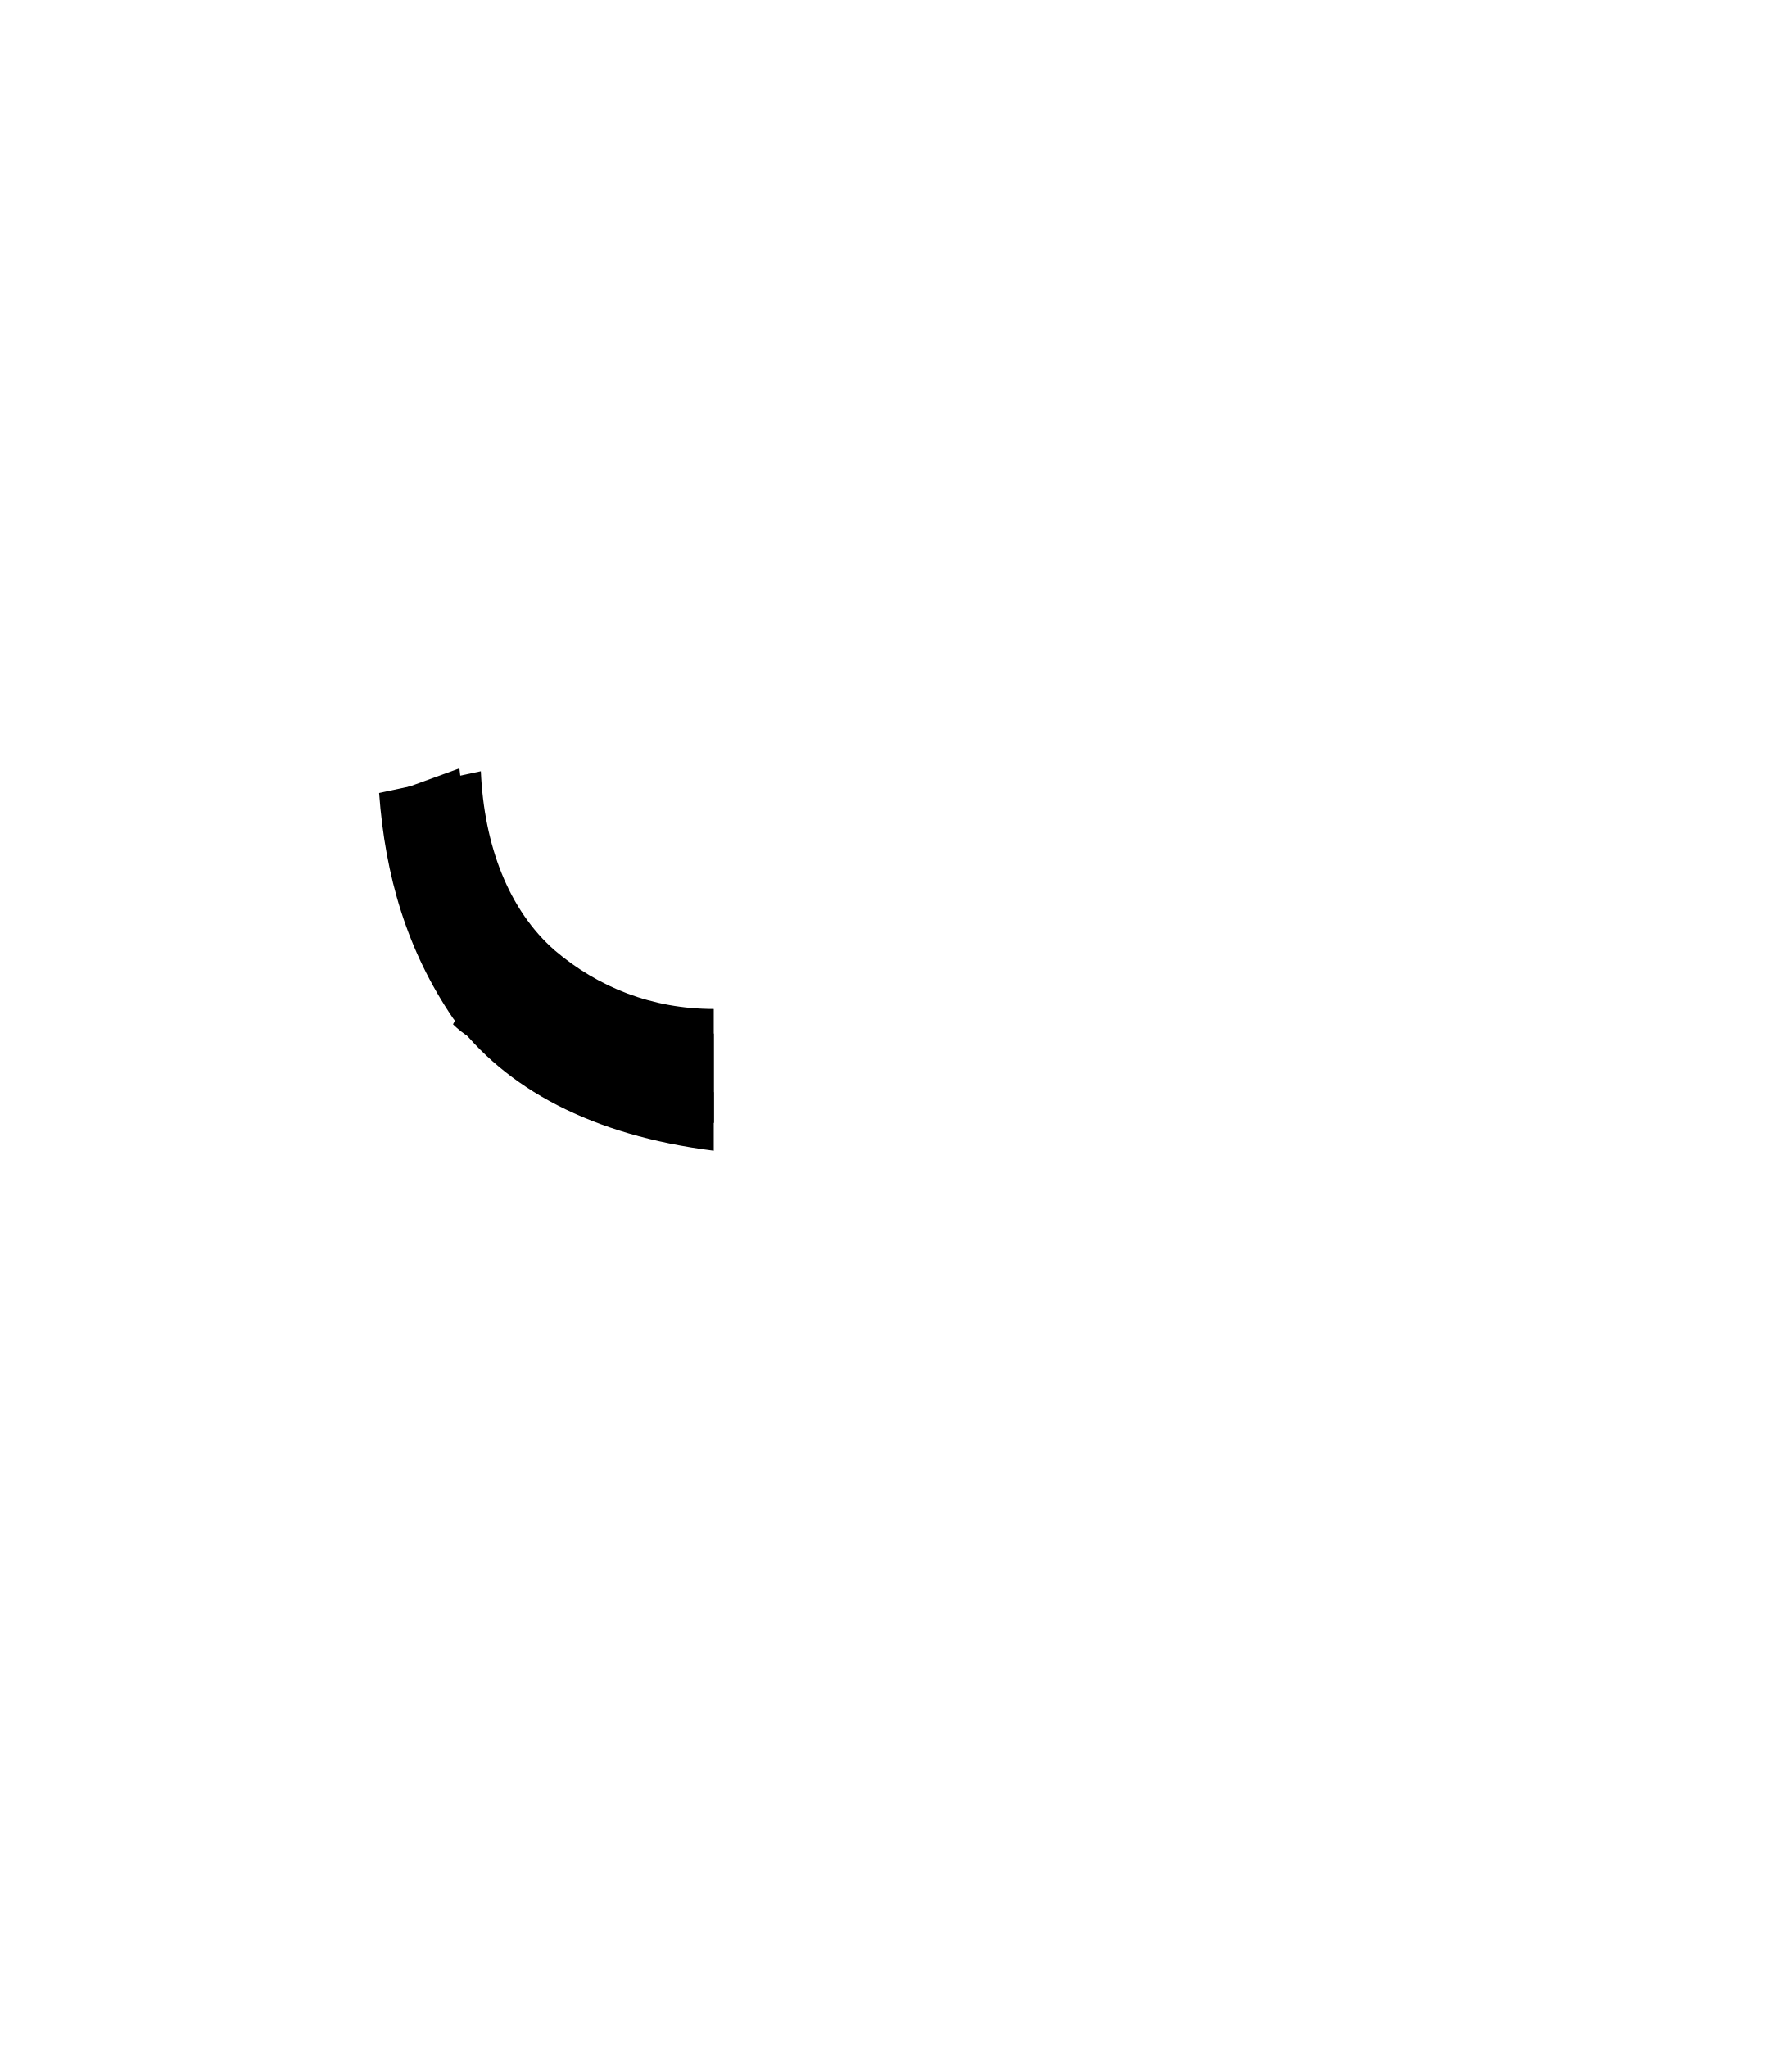
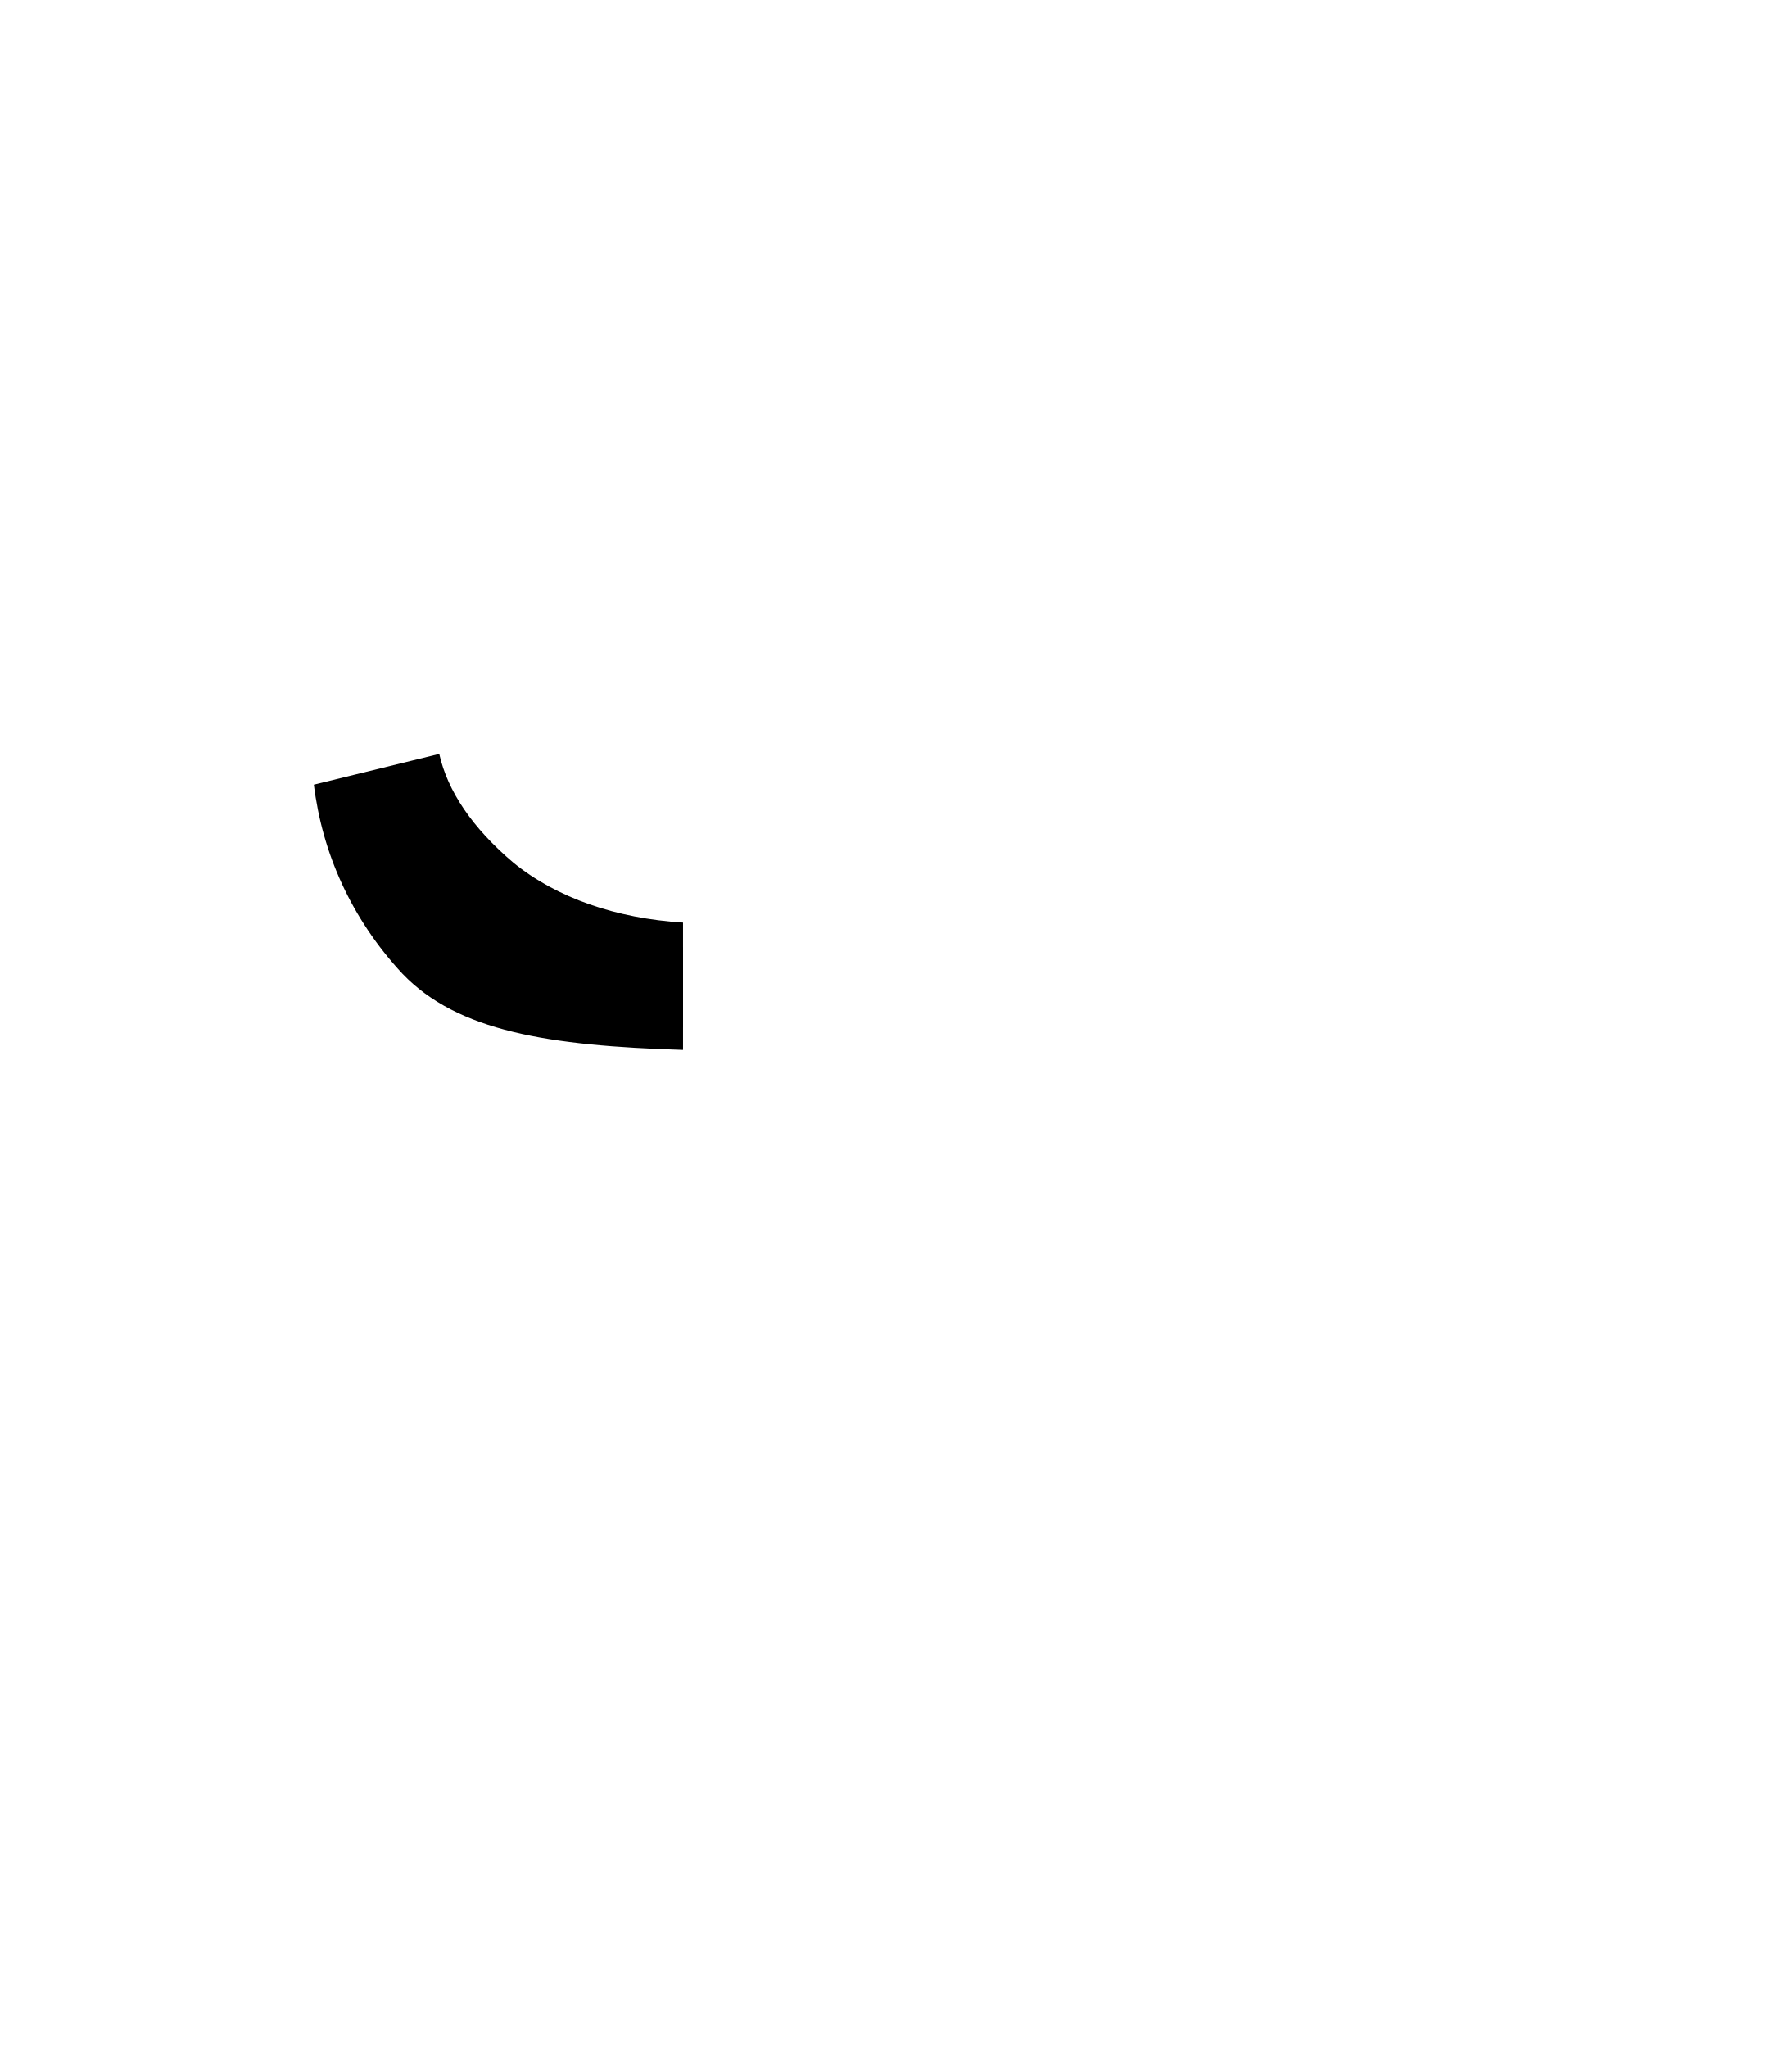
- <svg xmlns="http://www.w3.org/2000/svg" viewBox="-72 0 560 640">
+ <svg xmlns="http://www.w3.org/2000/svg" viewBox="-60 0 560 640">
  <g id="arm-l">
-     <path class="s0" d="m151.1 315.3c-19.3 0-36.2-6.8-49.7-18.3c-14.4-12.6-22.1-32.8-23.1-56l-31.8 6.8c1.9 26 8.7 49.2 23.1 70.4c16.4 22.1 43.4 36.6 81.5 41.4z" />
-     <path class="s1" d="m151.1 323c-20.7-1-40-9.7-54.5-22.2c-14.4-13.5-22.2-33.7-25-60.7l-18.4 6.7c2 25.1 8.7 46.3 22.2 65.6c14.5 20.2 40.5 33.7 75.7 38.5z" />
-     <path class="s7" d="m151.1 341.3c-31.3-3.9-57.4-17.4-71.8-36.6c-10.6-14.5-17.4-32.8-20.3-52.1l-5.8-3.8c2 23.1 8.7 44.3 22.2 63.6c14.5 20.2 40.5 33.7 75.7 38.5z" />
-     <path class="s0" d="m67.7 308.5c4.8 5.8 10.6 10.6 16.4 14.5c-5.8-1-12.5-5.8-17.4-11.6z" />
-     <path class="s0" d="m70.6 318.2c3.8 3.8 7.7 6.7 11.6 8.6c-4.9-0.4-9.7-3.8-12.6-6.7z" />
+     <path class="s0" d="m153.5 288.3c-20.9-1.3-39.5-7.7-53-18.7c-12.9-10.9-20.6-22.4-23.2-34l-39.2 9.6c2.6 21.2 11.6 41.8 27.7 59.1c17.3 18 45.6 22.5 87.7 23.8z" />
+     <path class="s1" d="m153.5 296c-22.8-1.3-42.7-8.4-57.5-20.6c-13.5-11.5-21.9-24.4-25.1-37.9l-25.7 7.1c2.6 19.9 11.6 39.2 27 55.2c16.1 16.1 43.1 20.6 81.3 21.3z" />
+     <path class="s0" d="m65.8 287.6c5.1 5.2 10.9 9.7 16.7 12.9c-5.8-0.7-12.2-4.5-17.4-9.6z" />
+     <path class="s0" d="m69 296c3.8 3.2 7.7 5.8 11.6 7.1c-4.5-0.7-9-2.6-12.3-5.8z" />
  </g>
</svg>
